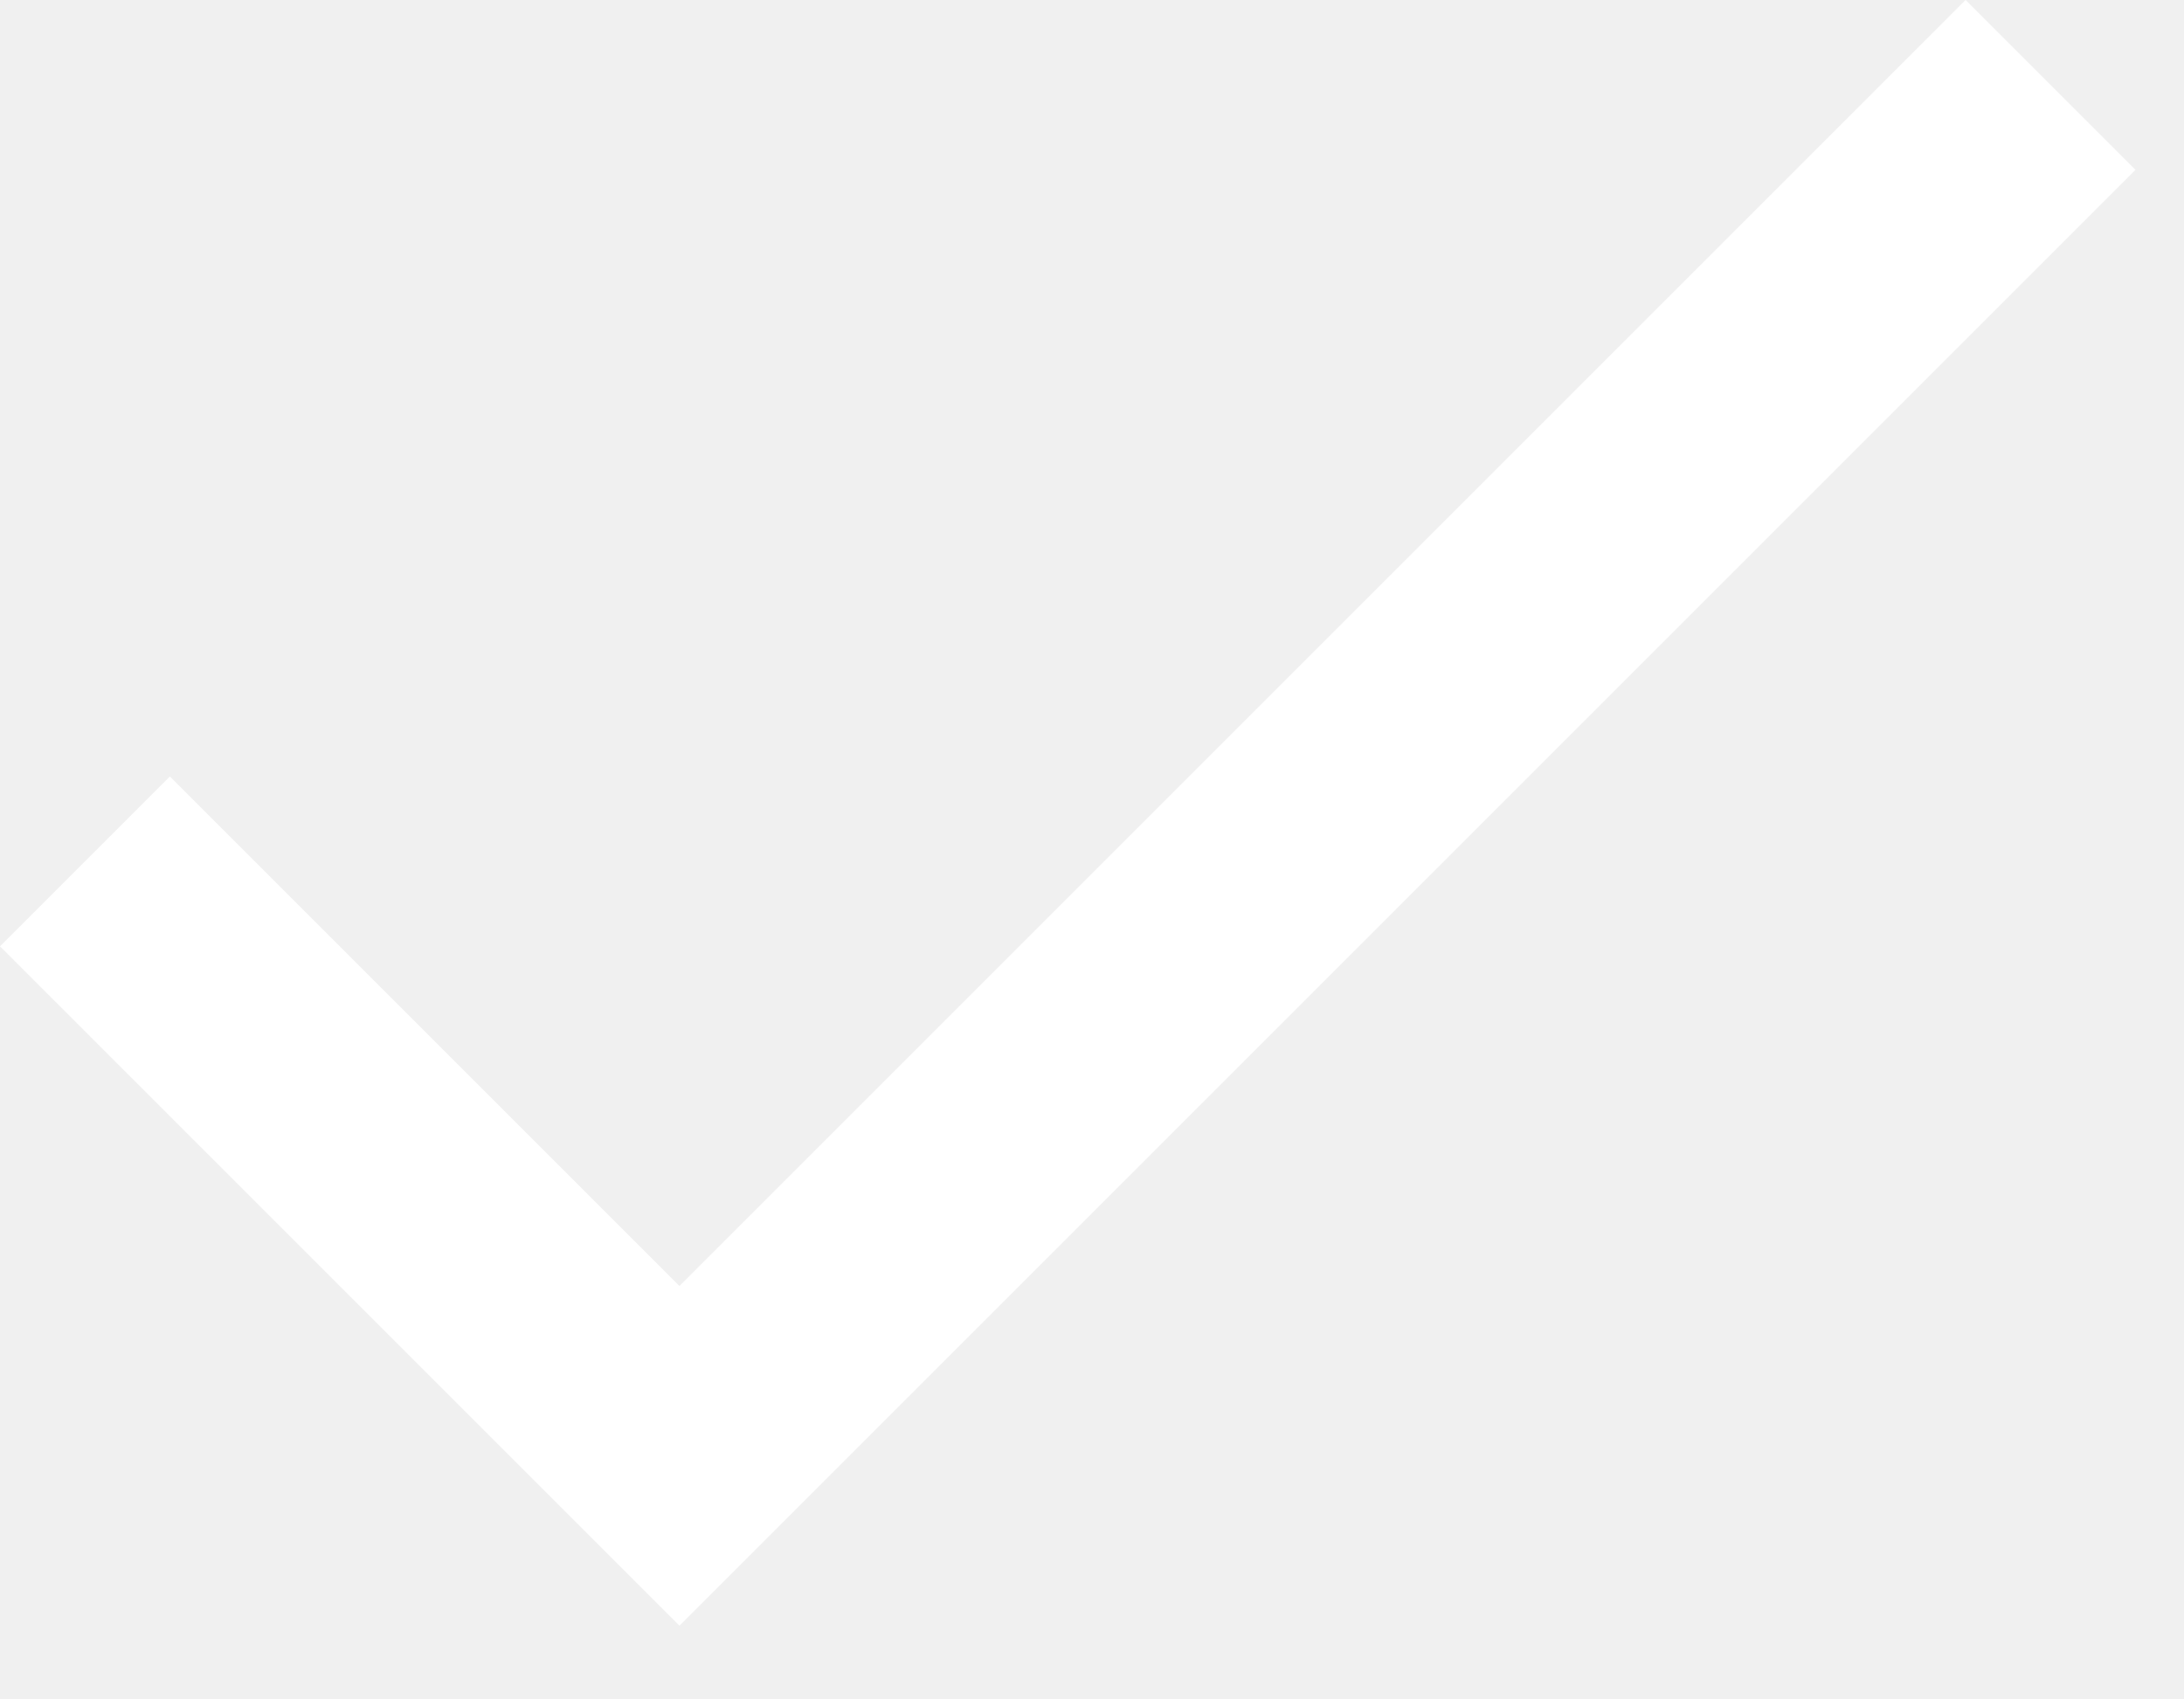
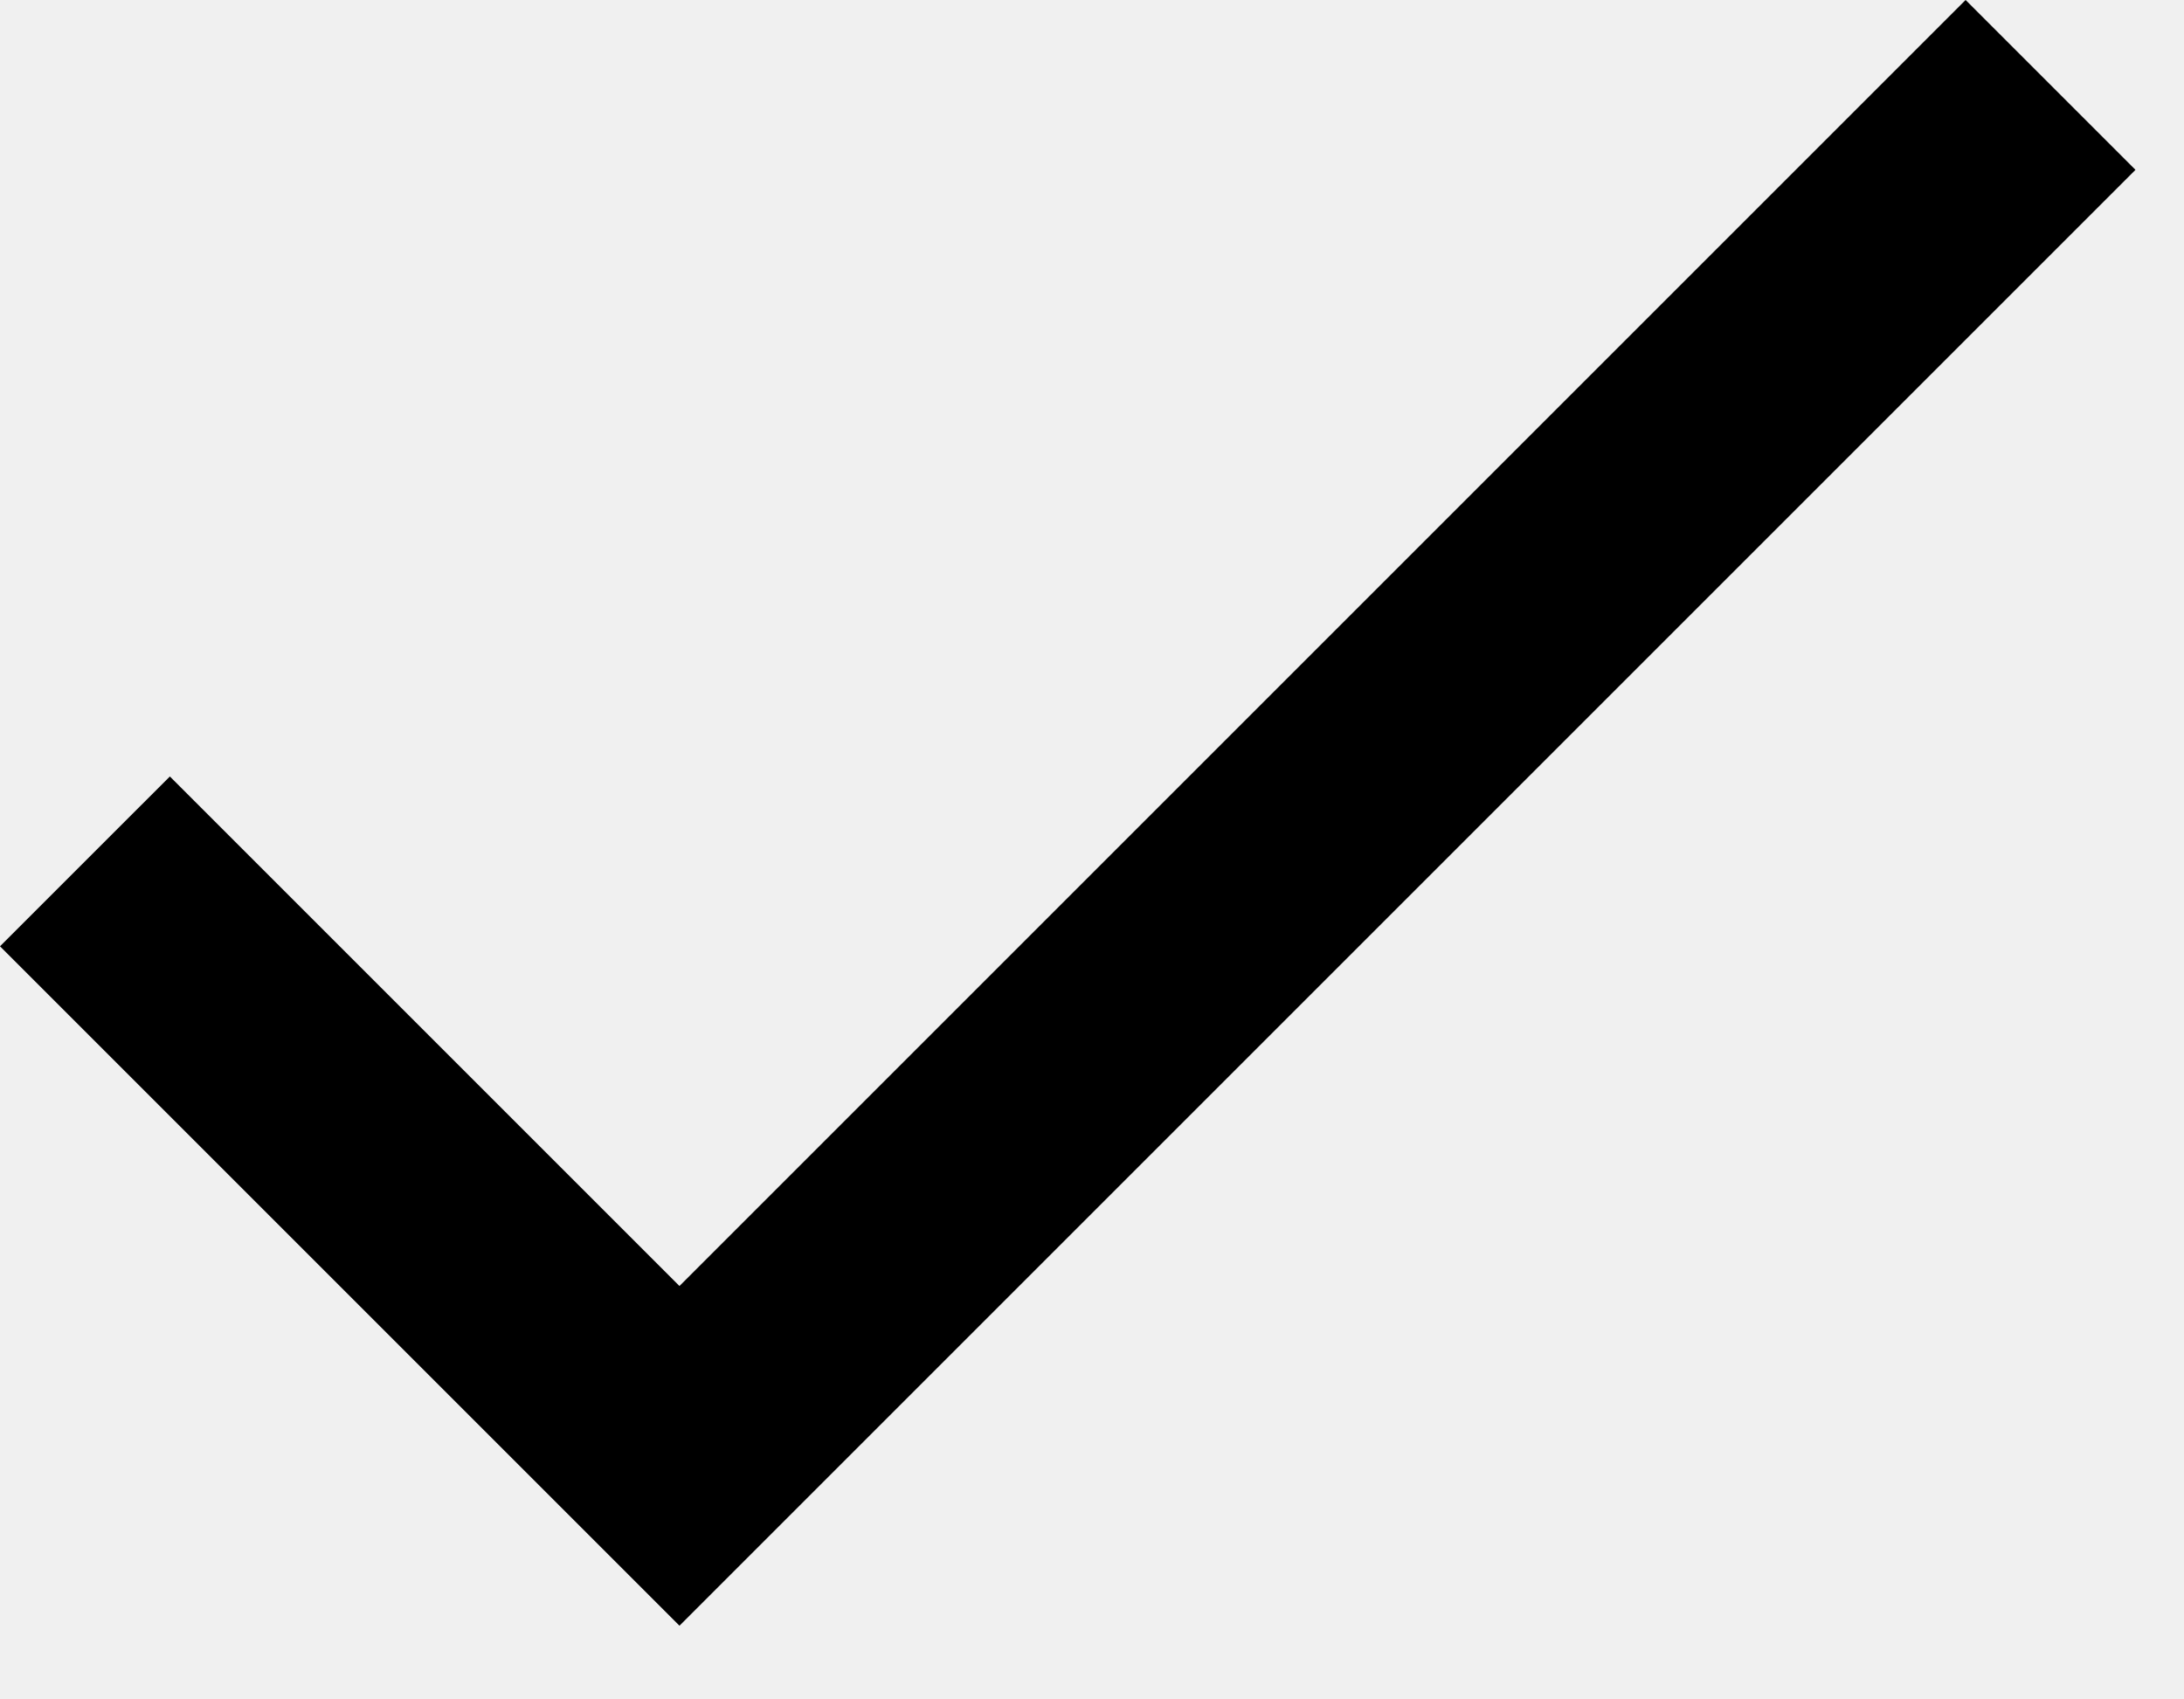
<svg xmlns="http://www.w3.org/2000/svg" width="18px" height="14px" viewBox="0 0 18 14" version="1.1">
  <defs />
-   <g id="Material/Icons-Blue/Circle/Complete" stroke="none" stroke-width="1" fill="none" fill-rule="evenodd" transform="translate(-18, -20)">
-     <polygon id="Shape-Copy" fill="#FFFFFF" points="23.6 30.6 19.4 26.4 18 27.8 23.6 33.4 35.6 21.4 34.2 20" />
+   <g id="Material/Icons-Blue/Circle/Complete" transform="translate(-18, -20)">
+     <polygon id="Shape-Copy" points="23.6 30.6 19.4 26.4 18 27.8 23.6 33.4 35.6 21.4 34.2 20" />
  </g>
</svg>
